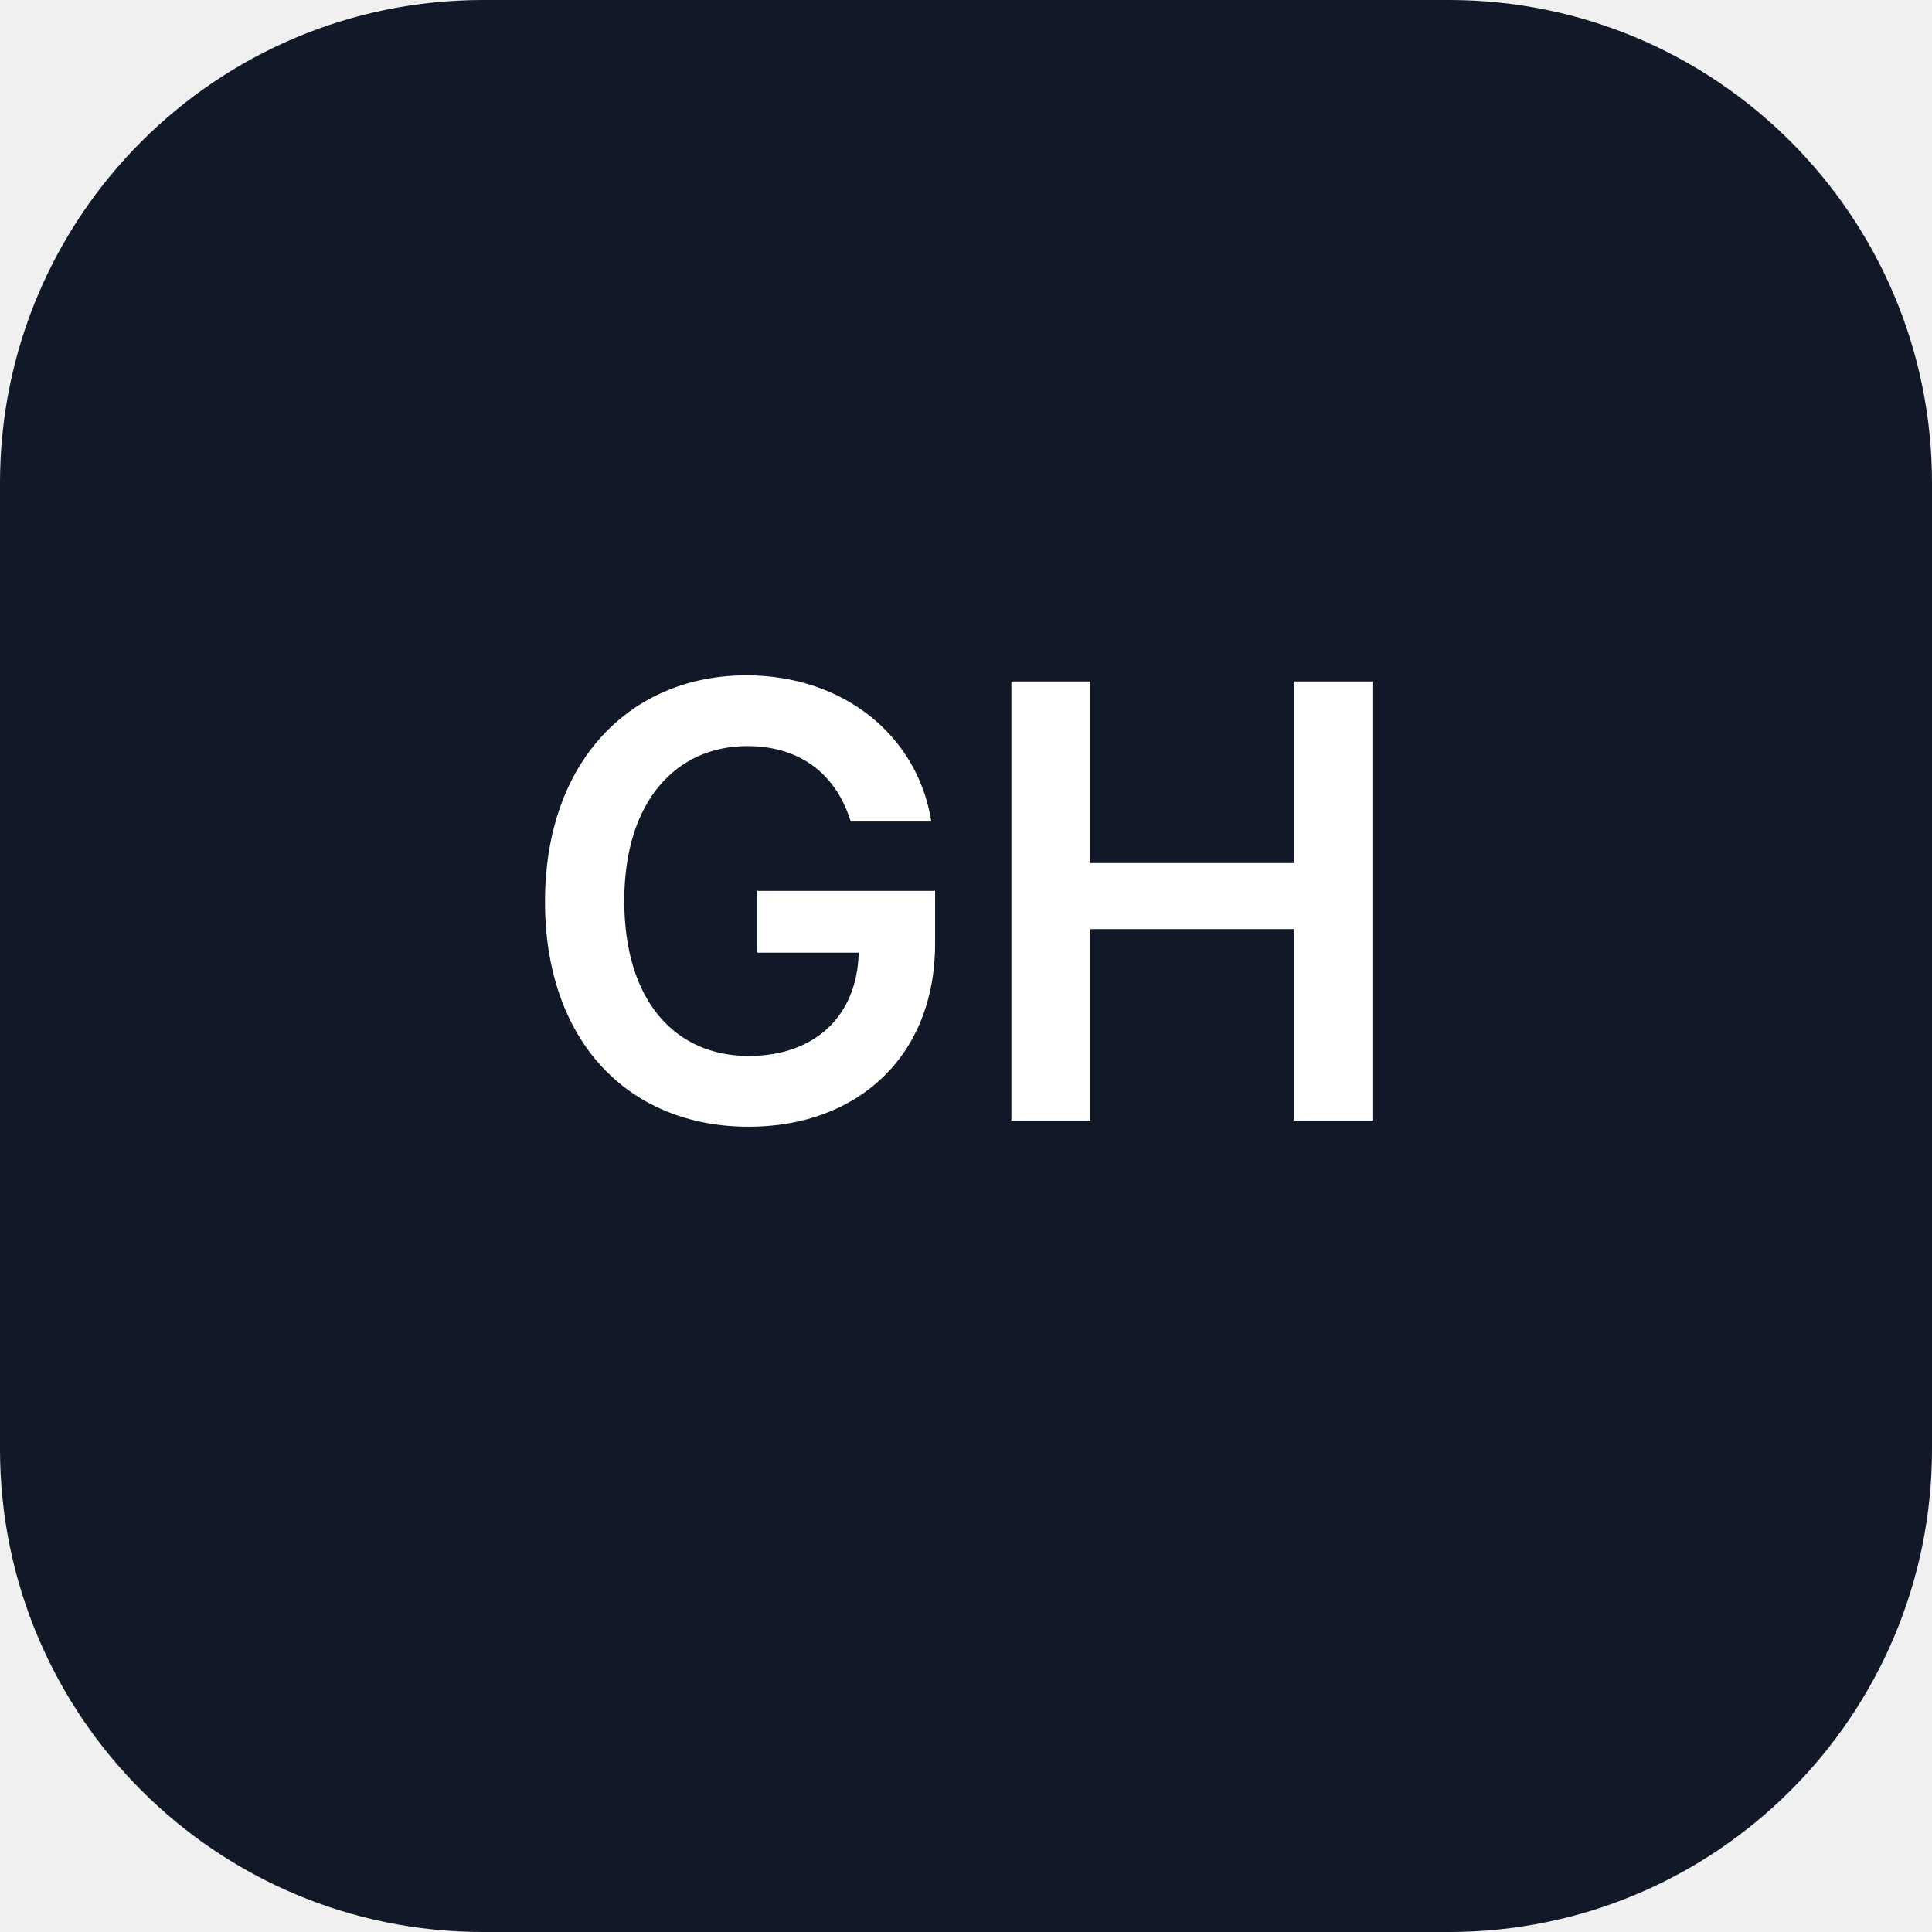
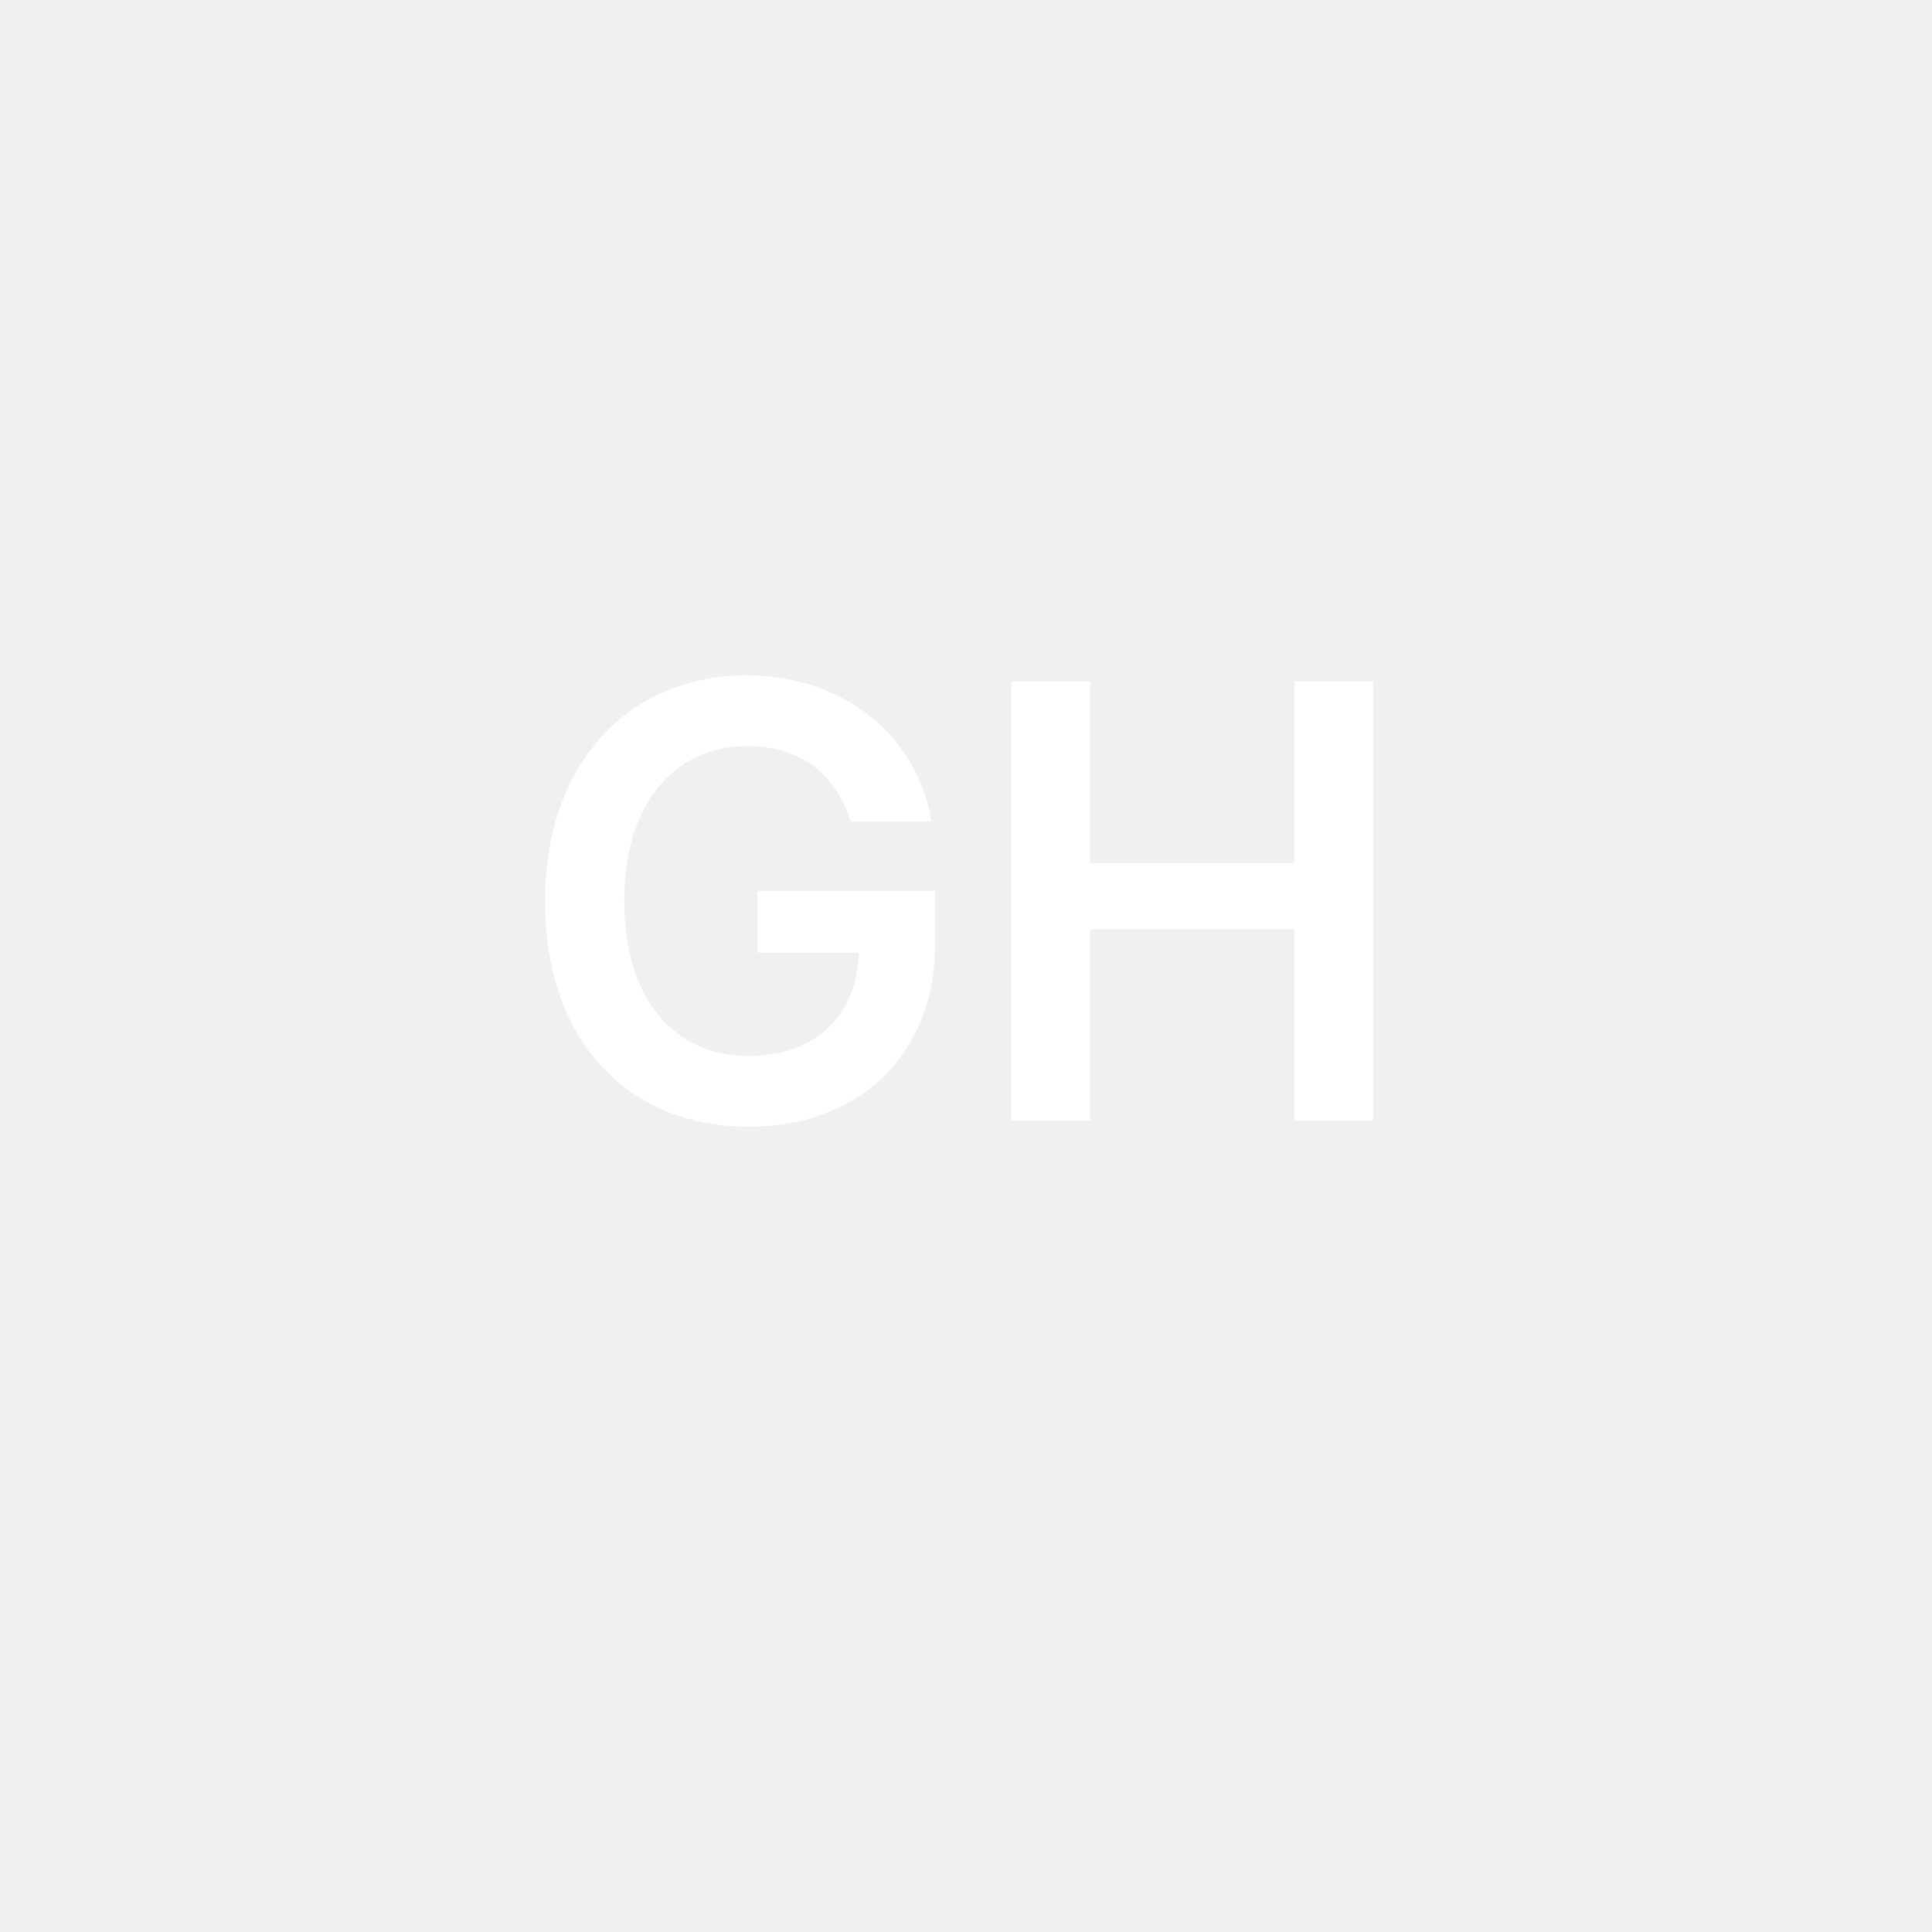
<svg xmlns="http://www.w3.org/2000/svg" viewBox="0 0 64 64">
-   <rect width="64" height="64" rx="16" fill="#111827" />
  <text x="50%" y="58%" font-family="Inter, &quot;Segoe UI&quot;, sans-serif" font-weight="600" font-size="20" text-anchor="middle" fill="#ffffff">GH</text>
</svg>
